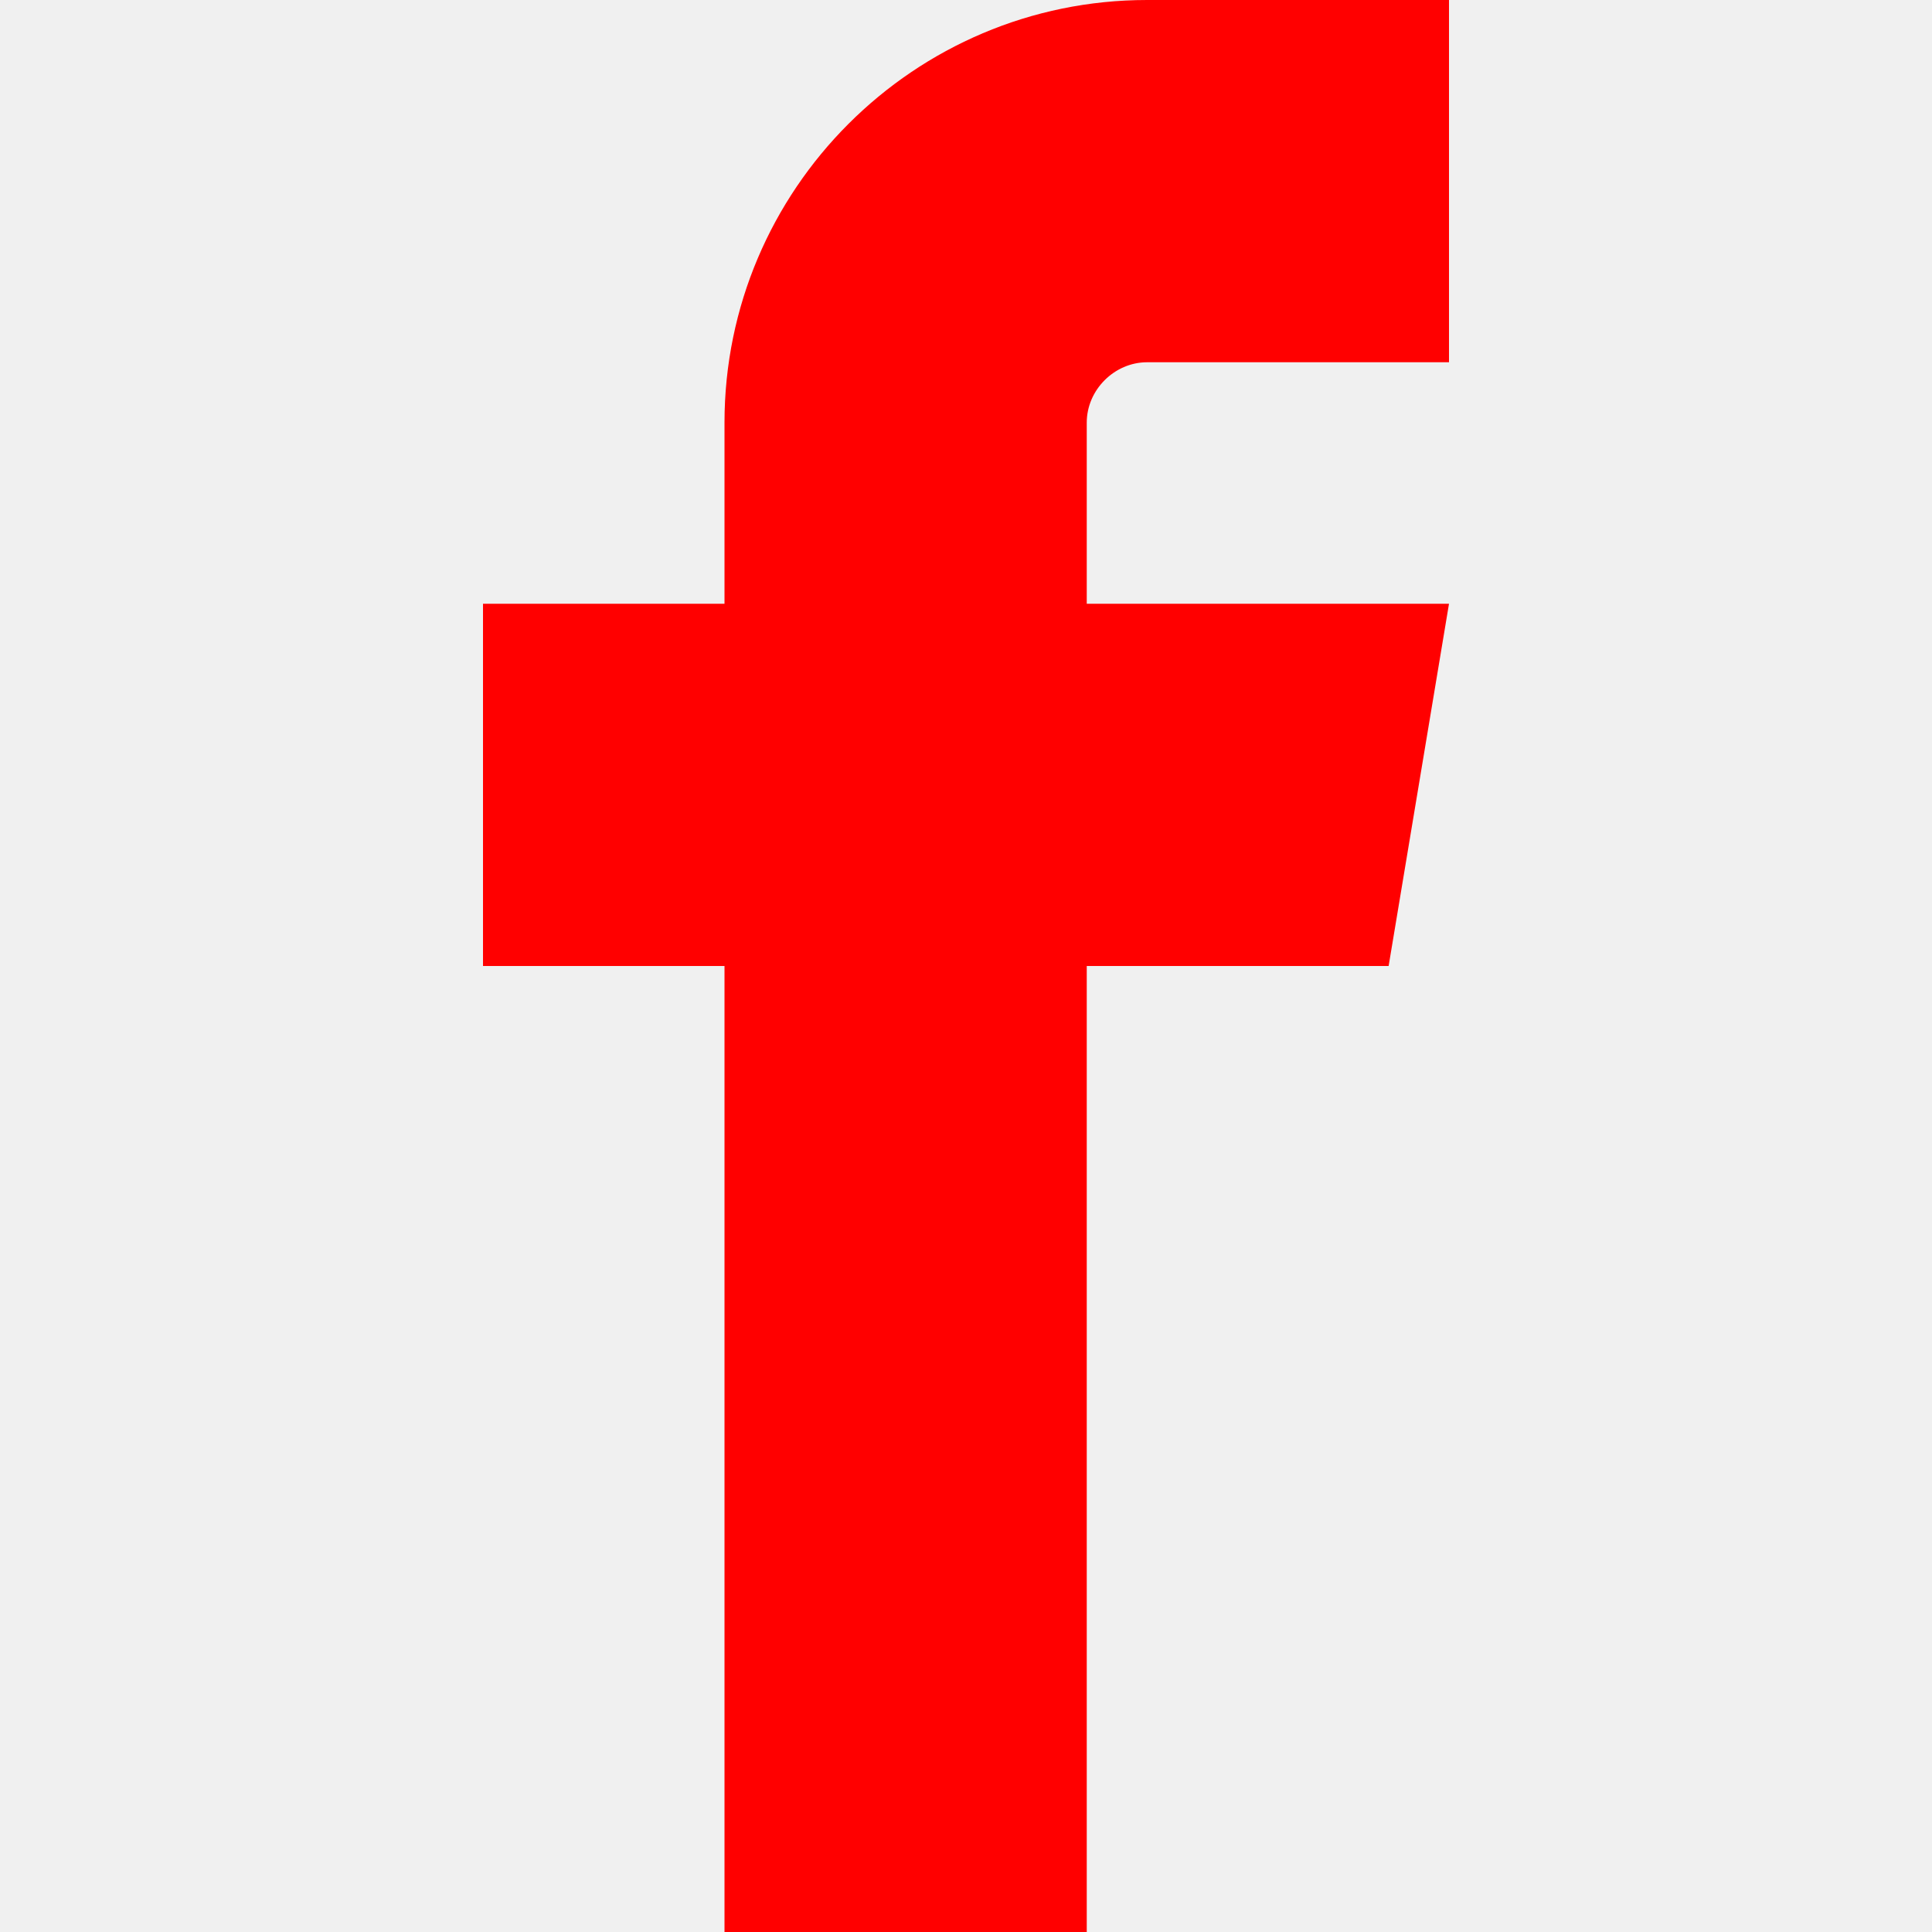
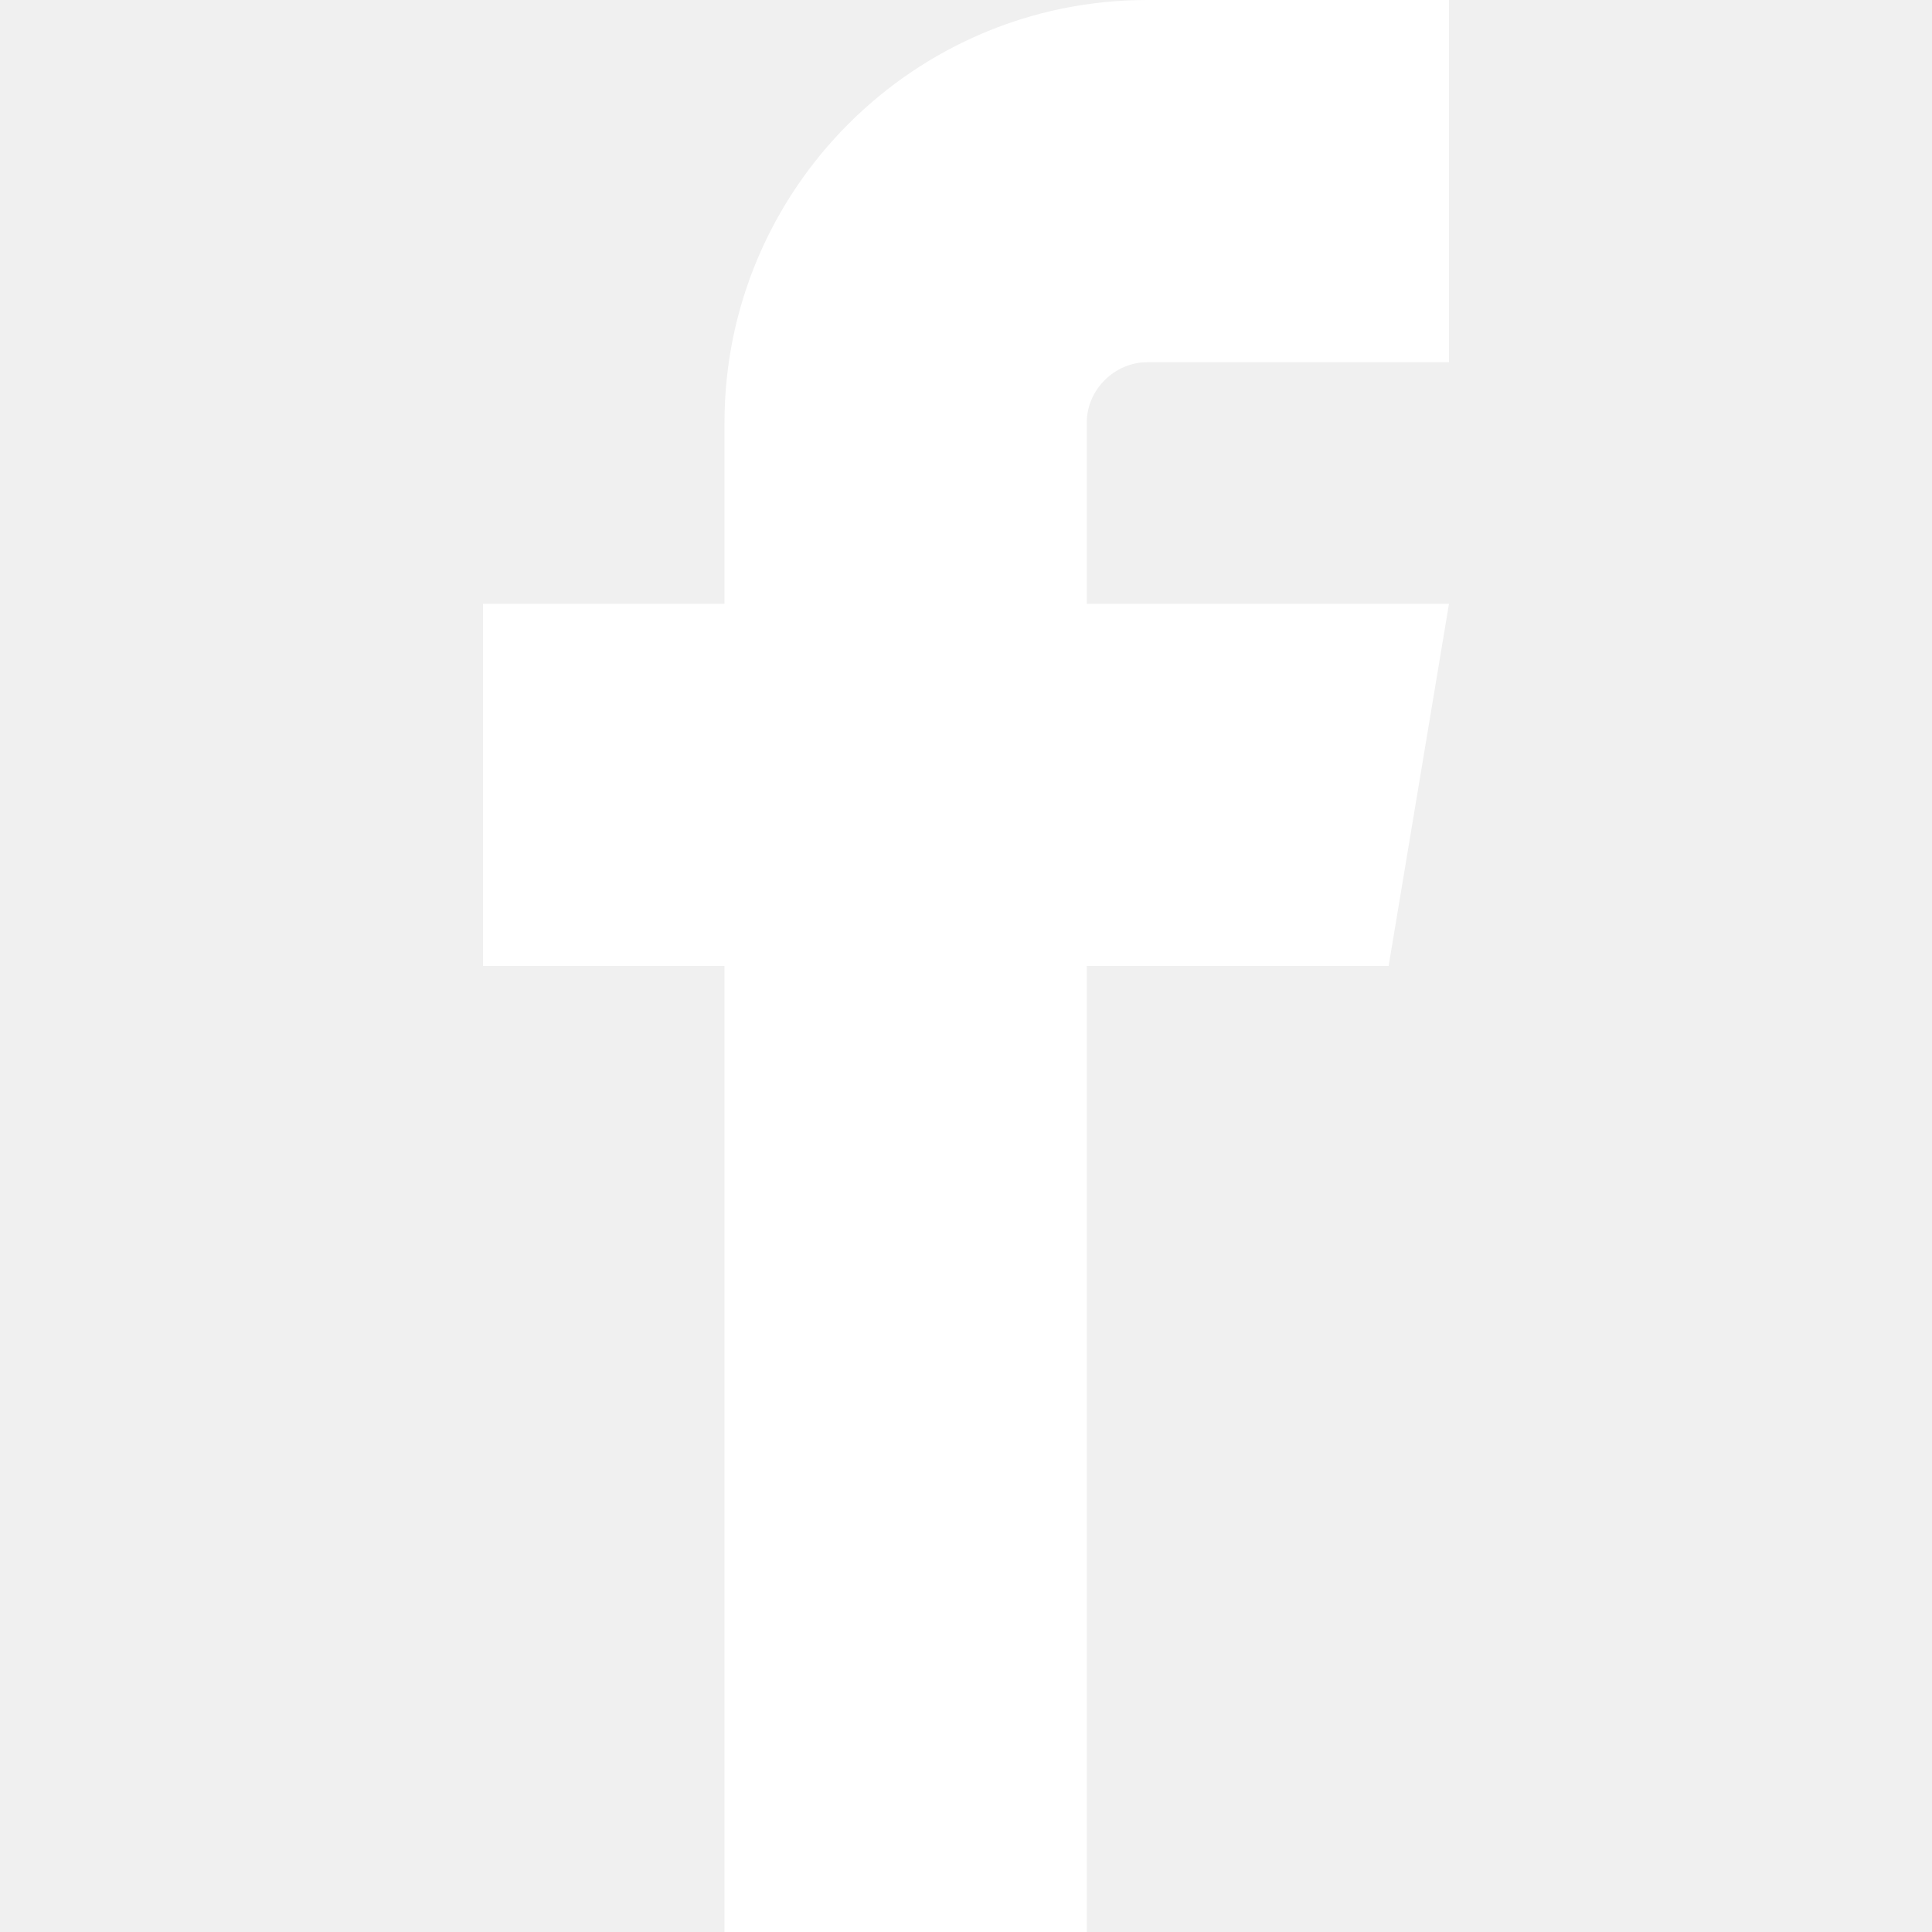
<svg xmlns="http://www.w3.org/2000/svg" version="1.1" width="32" height="32" viewBox="0 0 32 32">
-   <path fill="#FF0000" d="M19 6h5v-6h-5c-3.86 0-7 3.14-7 7v3h-4v6h4v16h6v-16h5l1-6h-6v-3c0-0.542 0.458-1 1-1z" />
+   <path fill="#FFFFFF" d="M19 6h5v-6h-5c-3.86 0-7 3.14-7 7v3h-4v6h4v16h6v-16h5l1-6h-6v-3c0-0.542 0.458-1 1-1z" />
</svg>
